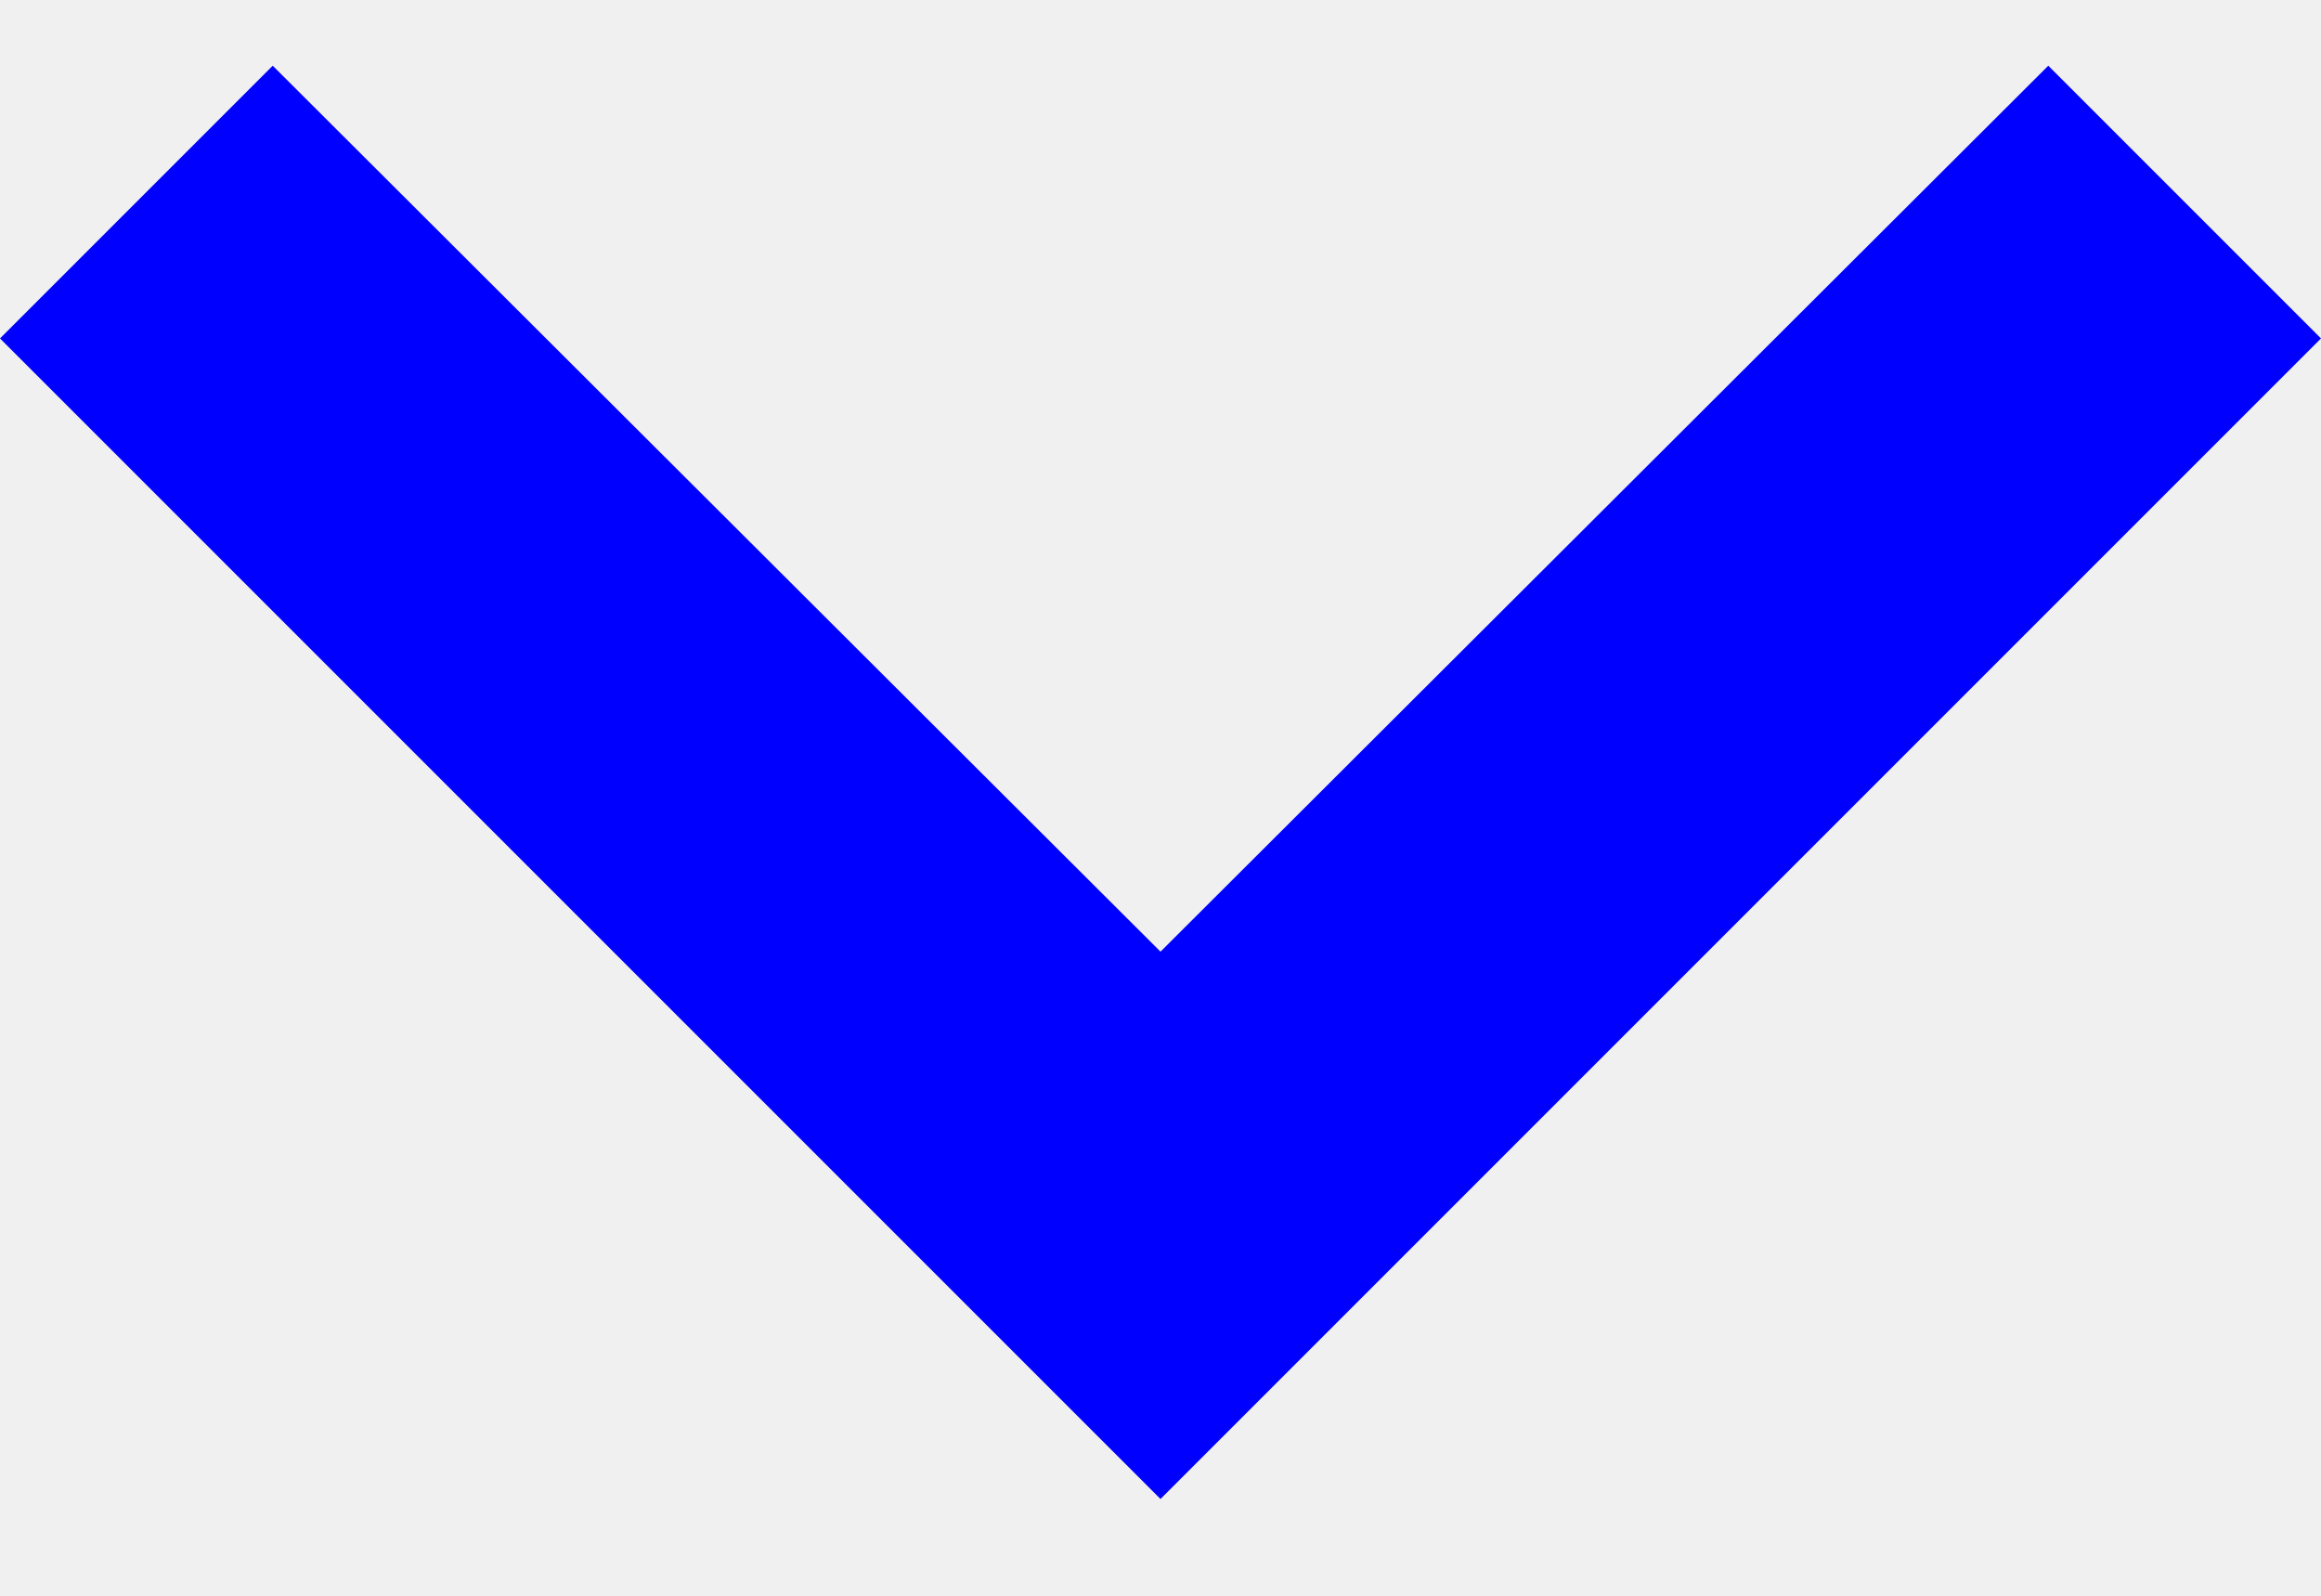
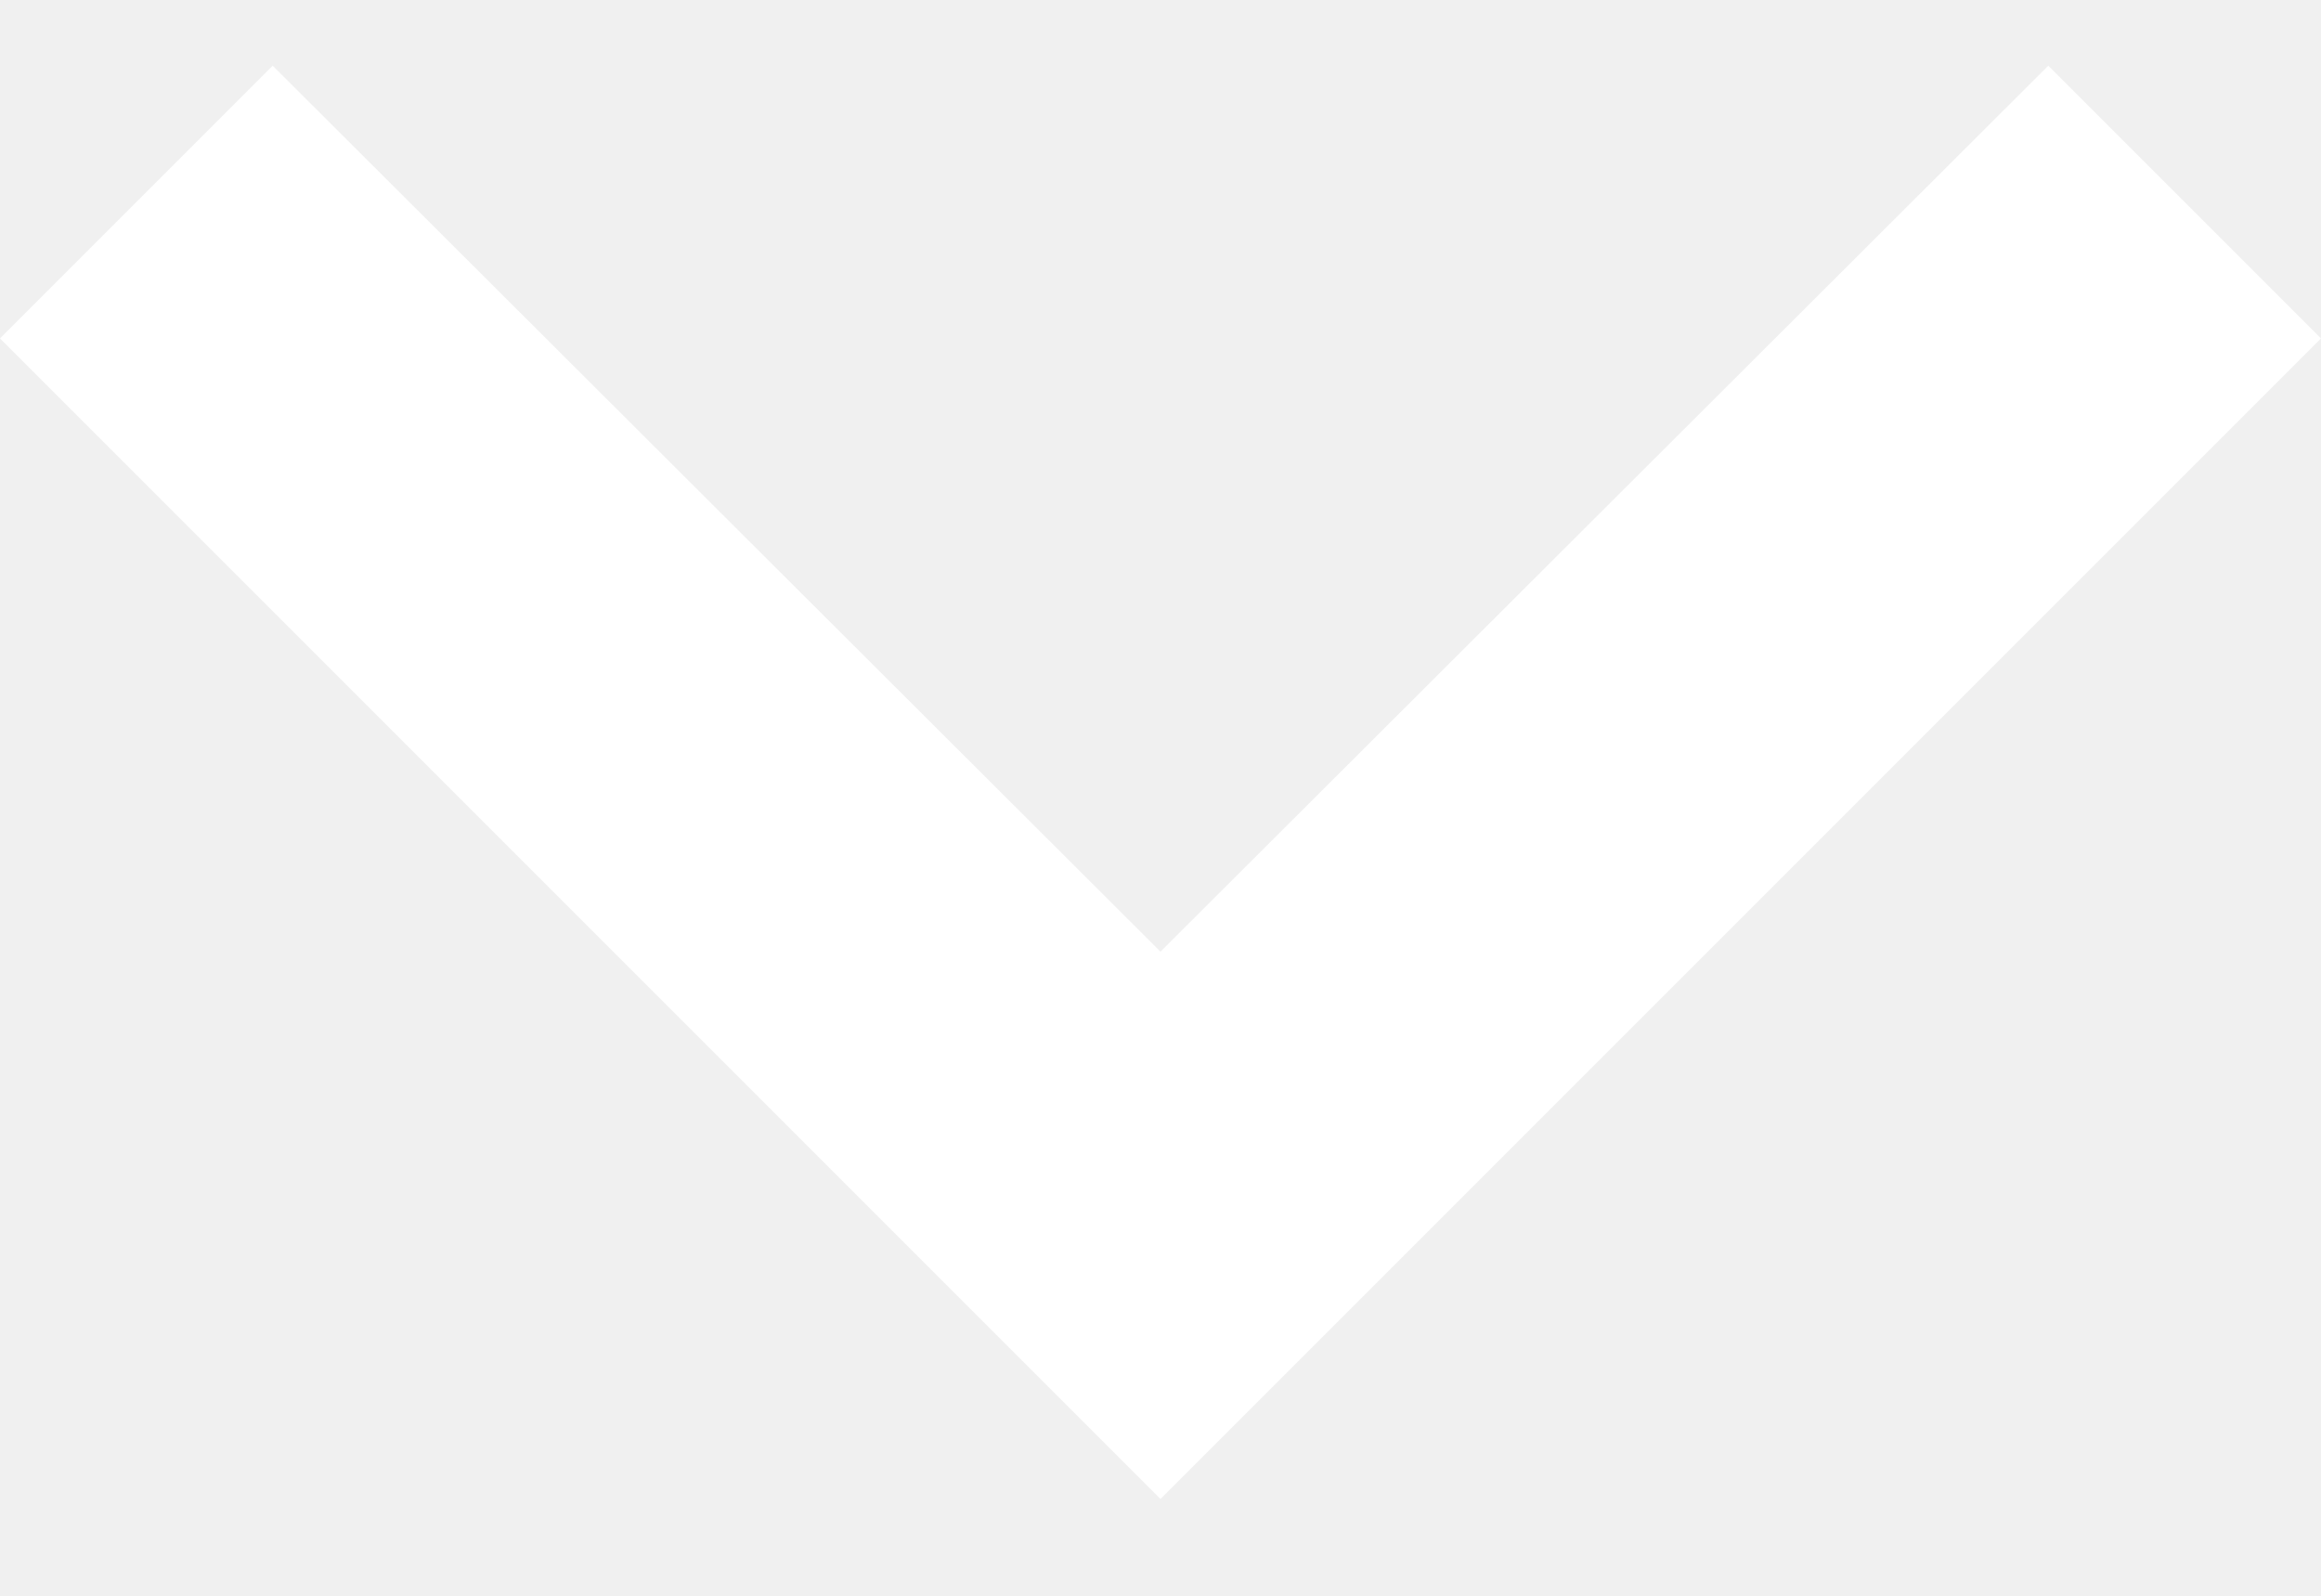
<svg xmlns="http://www.w3.org/2000/svg" width="16" height="11" viewBox="0 0 16 11" fill="none">
-   <path d="M14.12 0.453L8 6.56L1.88 0.453L0 2.333L8 10.333L16 2.333L14.12 0.453Z" fill="blue" />
+   <path d="M14.12 0.453L8 6.56L1.88 0.453L0 2.333L8 10.333L16 2.333L14.12 0.453Z" fill="white" />
</svg>
